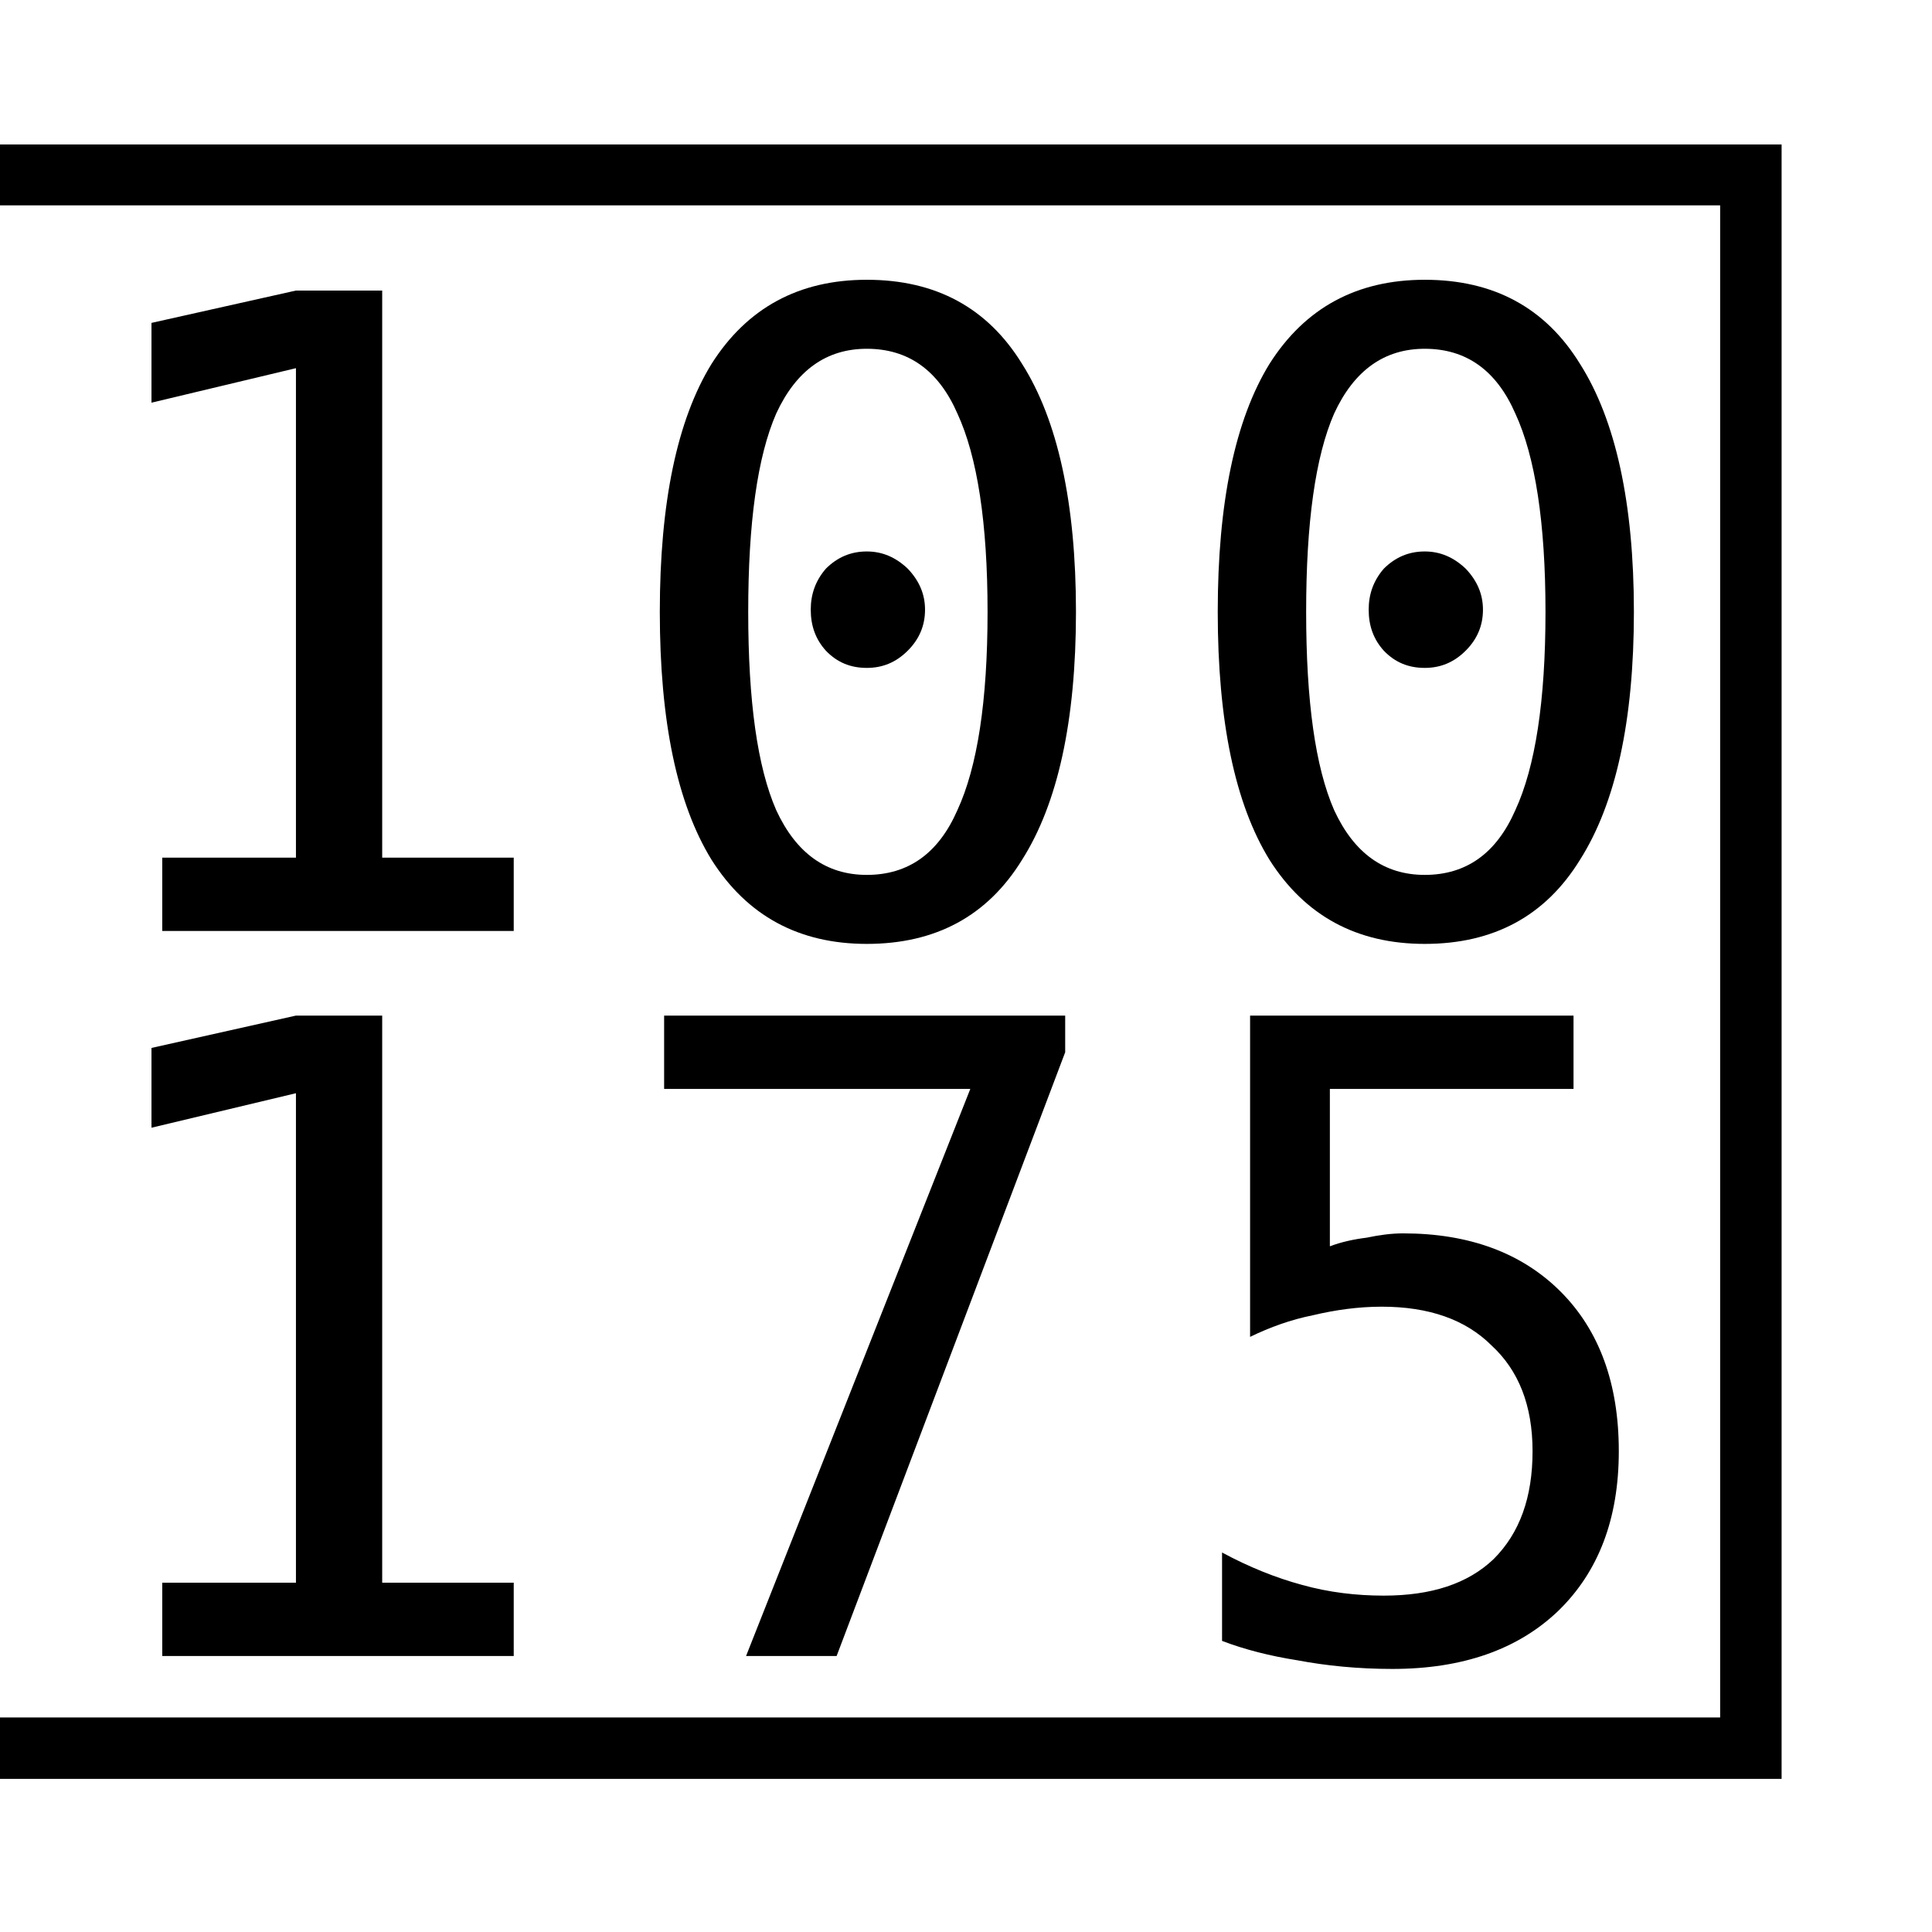
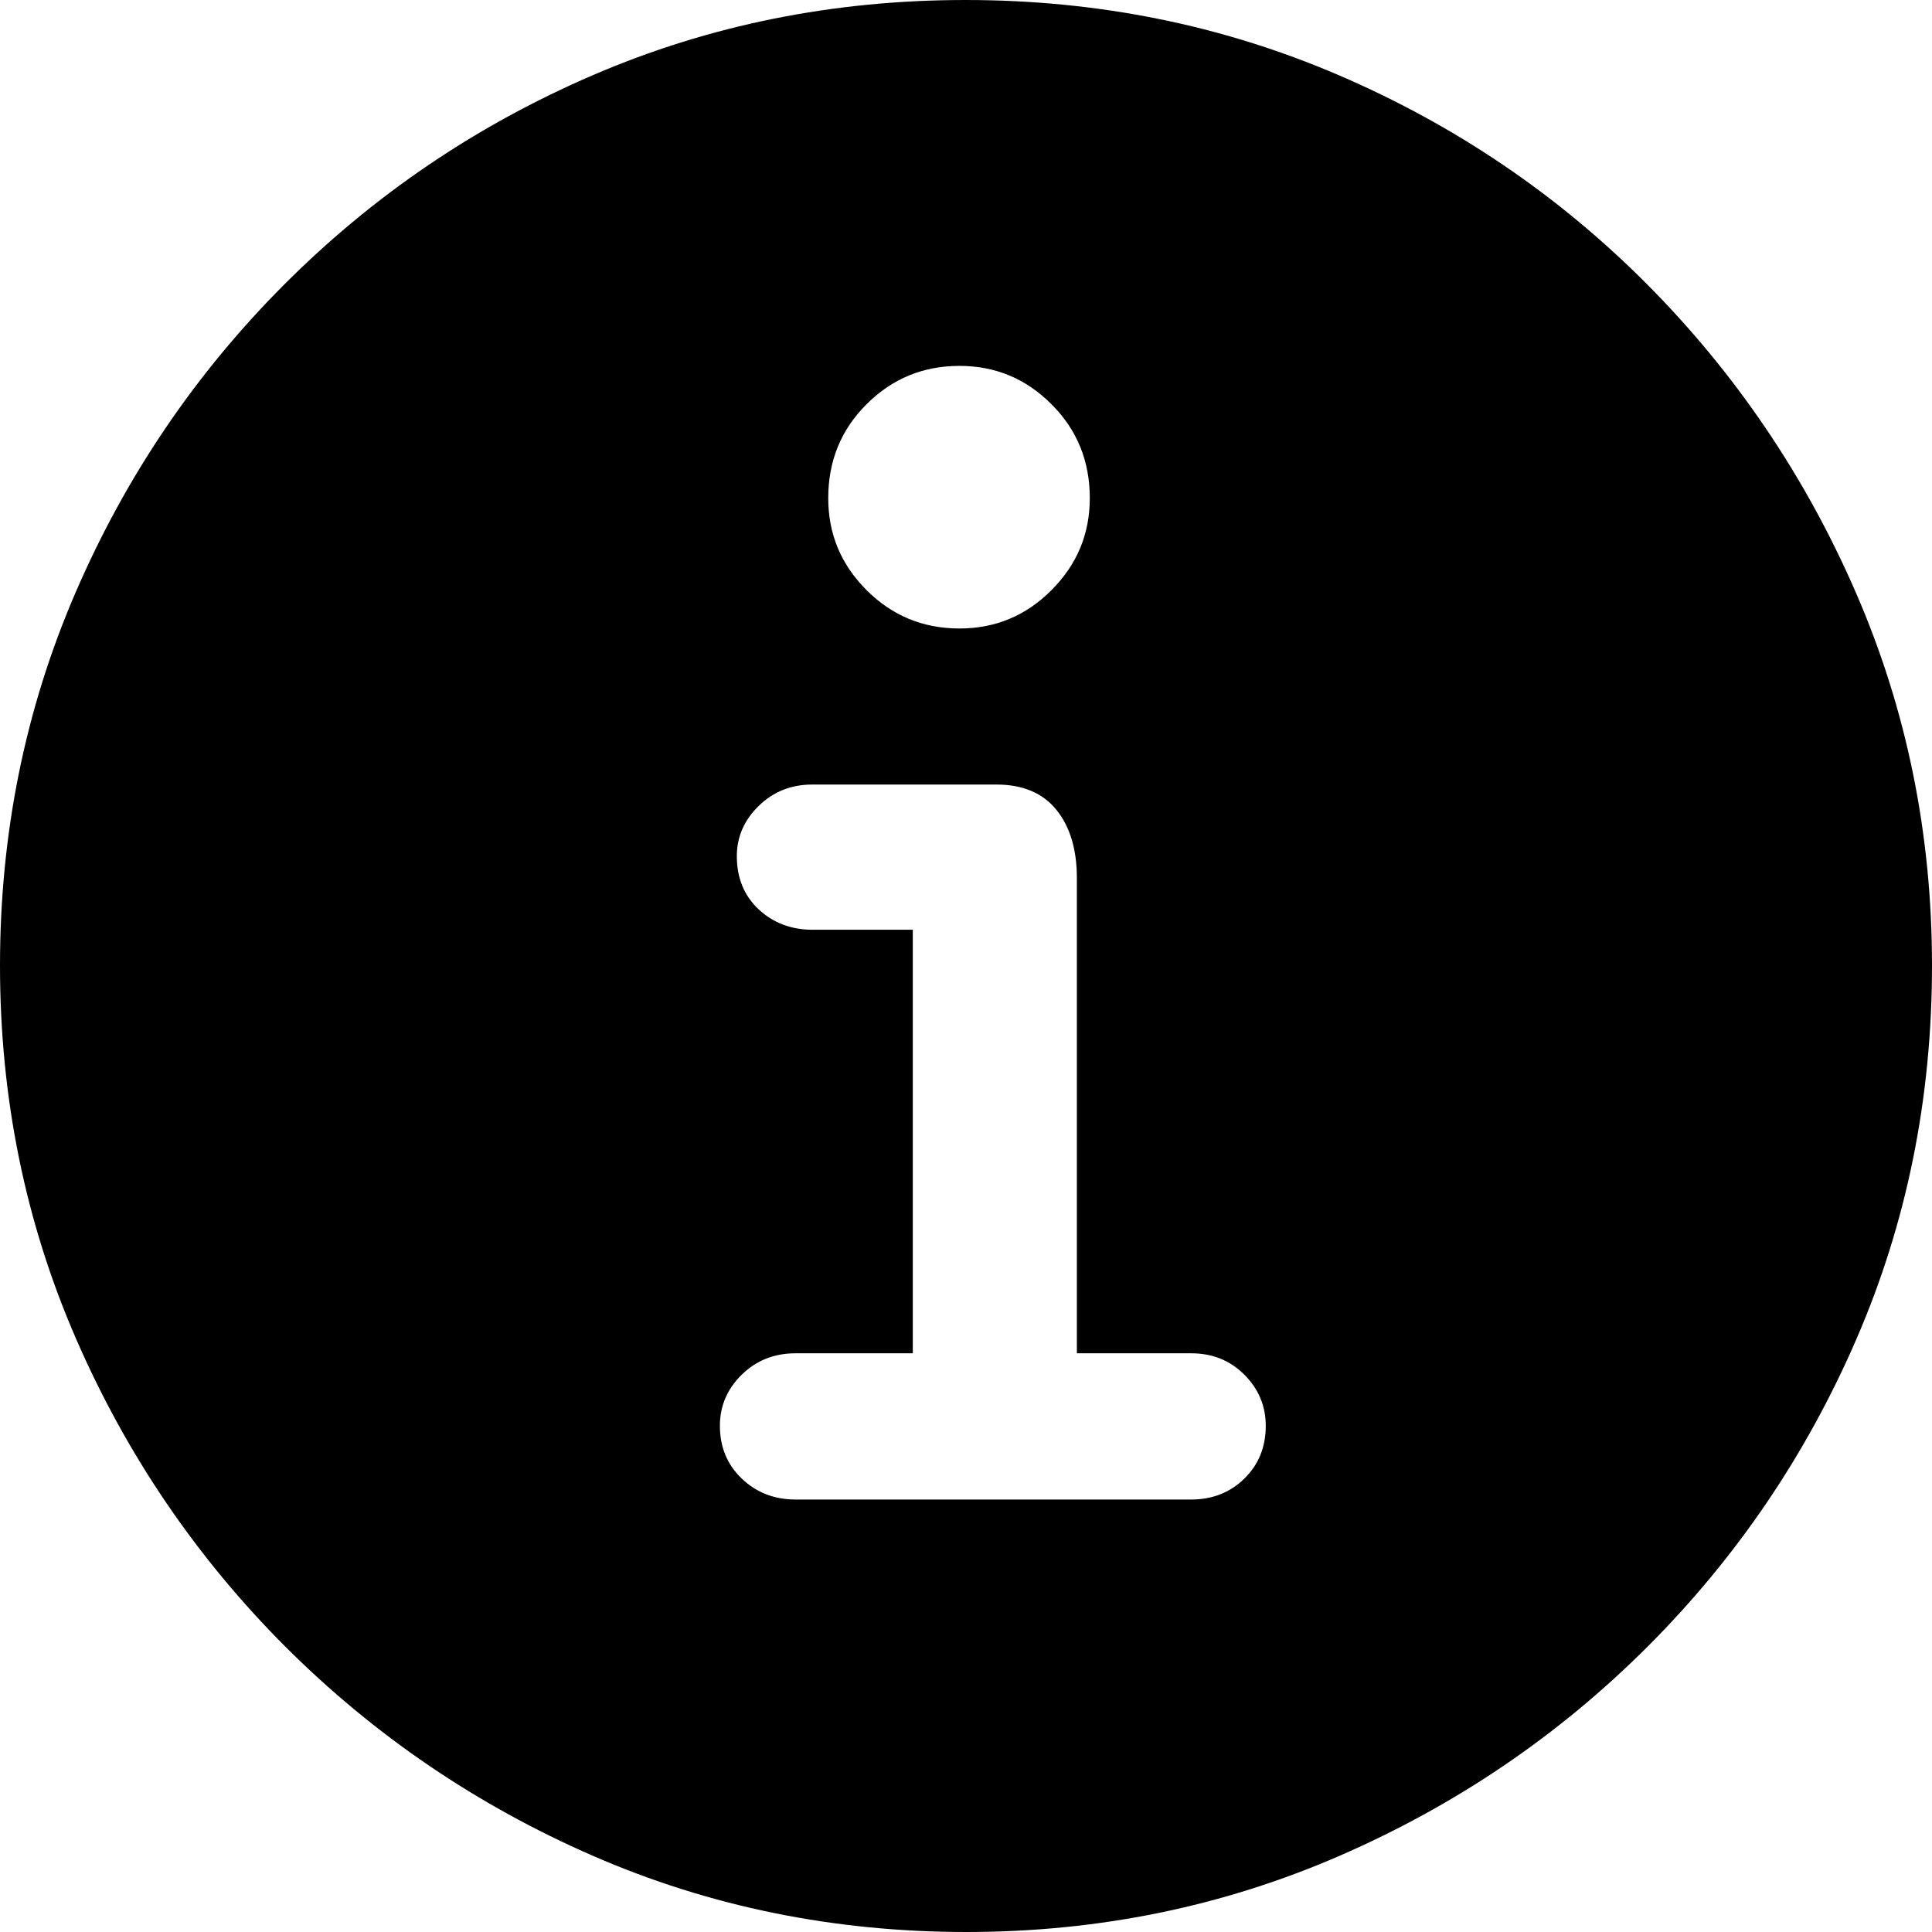
- <svg xmlns="http://www.w3.org/2000/svg" width="14" height="14" viewBox="0 0 14 14">
-   <text fill-rule="evenodd" font-family="SFCompact-Regular, SF Compact" font-size="14" transform="translate(-17 -385)">
-     <tspan x="16" y="397">􀅵</tspan>
-   </text>
+ <svg xmlns="http://www.w3.org/2000/svg" width="13" height="13" viewBox="0 0 13 13">
+   <path d="M6.503,13 C7.391,13 8.227,12.829 9.012,12.488 C9.797,12.147 10.489,11.677 11.086,11.08 C11.684,10.482 12.153,9.792 12.492,9.009 C12.831,8.226 13,7.389 13,6.497 C13,5.609 12.829,4.773 12.488,3.988 C12.147,3.203 11.677,2.51 11.08,1.91 C10.482,1.31 9.791,0.842 9.006,0.505 C8.221,0.168 7.384,0 6.497,0 C5.609,0 4.774,0.168 3.991,0.505 C3.208,0.842 2.517,1.31 1.917,1.91 C1.317,2.51 0.847,3.203 0.508,3.988 C0.169,4.773 0,5.609 0,6.497 C0,7.389 0.171,8.226 0.512,9.009 C0.853,9.792 1.323,10.482 1.92,11.08 C2.518,11.677 3.208,12.147 3.991,12.488 C4.774,12.829 5.611,13 6.503,13 Z M5.353,10.09 C5.21,10.09 5.089,10.043 4.991,9.949 C4.893,9.855 4.844,9.737 4.844,9.594 C4.844,9.461 4.893,9.346 4.991,9.25 C5.089,9.154 5.21,9.106 5.353,9.106 L6.142,9.106 L6.142,6.256 L5.466,6.256 C5.324,6.256 5.203,6.21 5.105,6.119 C5.007,6.027 4.958,5.908 4.958,5.761 C4.958,5.631 5.007,5.519 5.105,5.423 C5.203,5.327 5.324,5.279 5.466,5.279 L6.704,5.279 C6.882,5.279 7.017,5.336 7.109,5.45 C7.2,5.563 7.246,5.716 7.246,5.908 L7.246,9.106 L8.015,9.106 C8.158,9.106 8.277,9.154 8.373,9.25 C8.469,9.346 8.517,9.461 8.517,9.594 C8.517,9.737 8.469,9.855 8.373,9.949 C8.277,10.043 8.158,10.09 8.015,10.09 L5.353,10.09 Z M6.457,4.229 C6.211,4.229 6.003,4.143 5.831,3.971 C5.659,3.799 5.573,3.593 5.573,3.352 C5.573,3.102 5.659,2.891 5.831,2.72 C6.003,2.548 6.211,2.462 6.457,2.462 C6.697,2.462 6.904,2.548 7.075,2.72 C7.247,2.891 7.333,3.102 7.333,3.352 C7.333,3.593 7.247,3.799 7.075,3.971 C6.904,4.143 6.697,4.229 6.457,4.229 Z" />
</svg>
